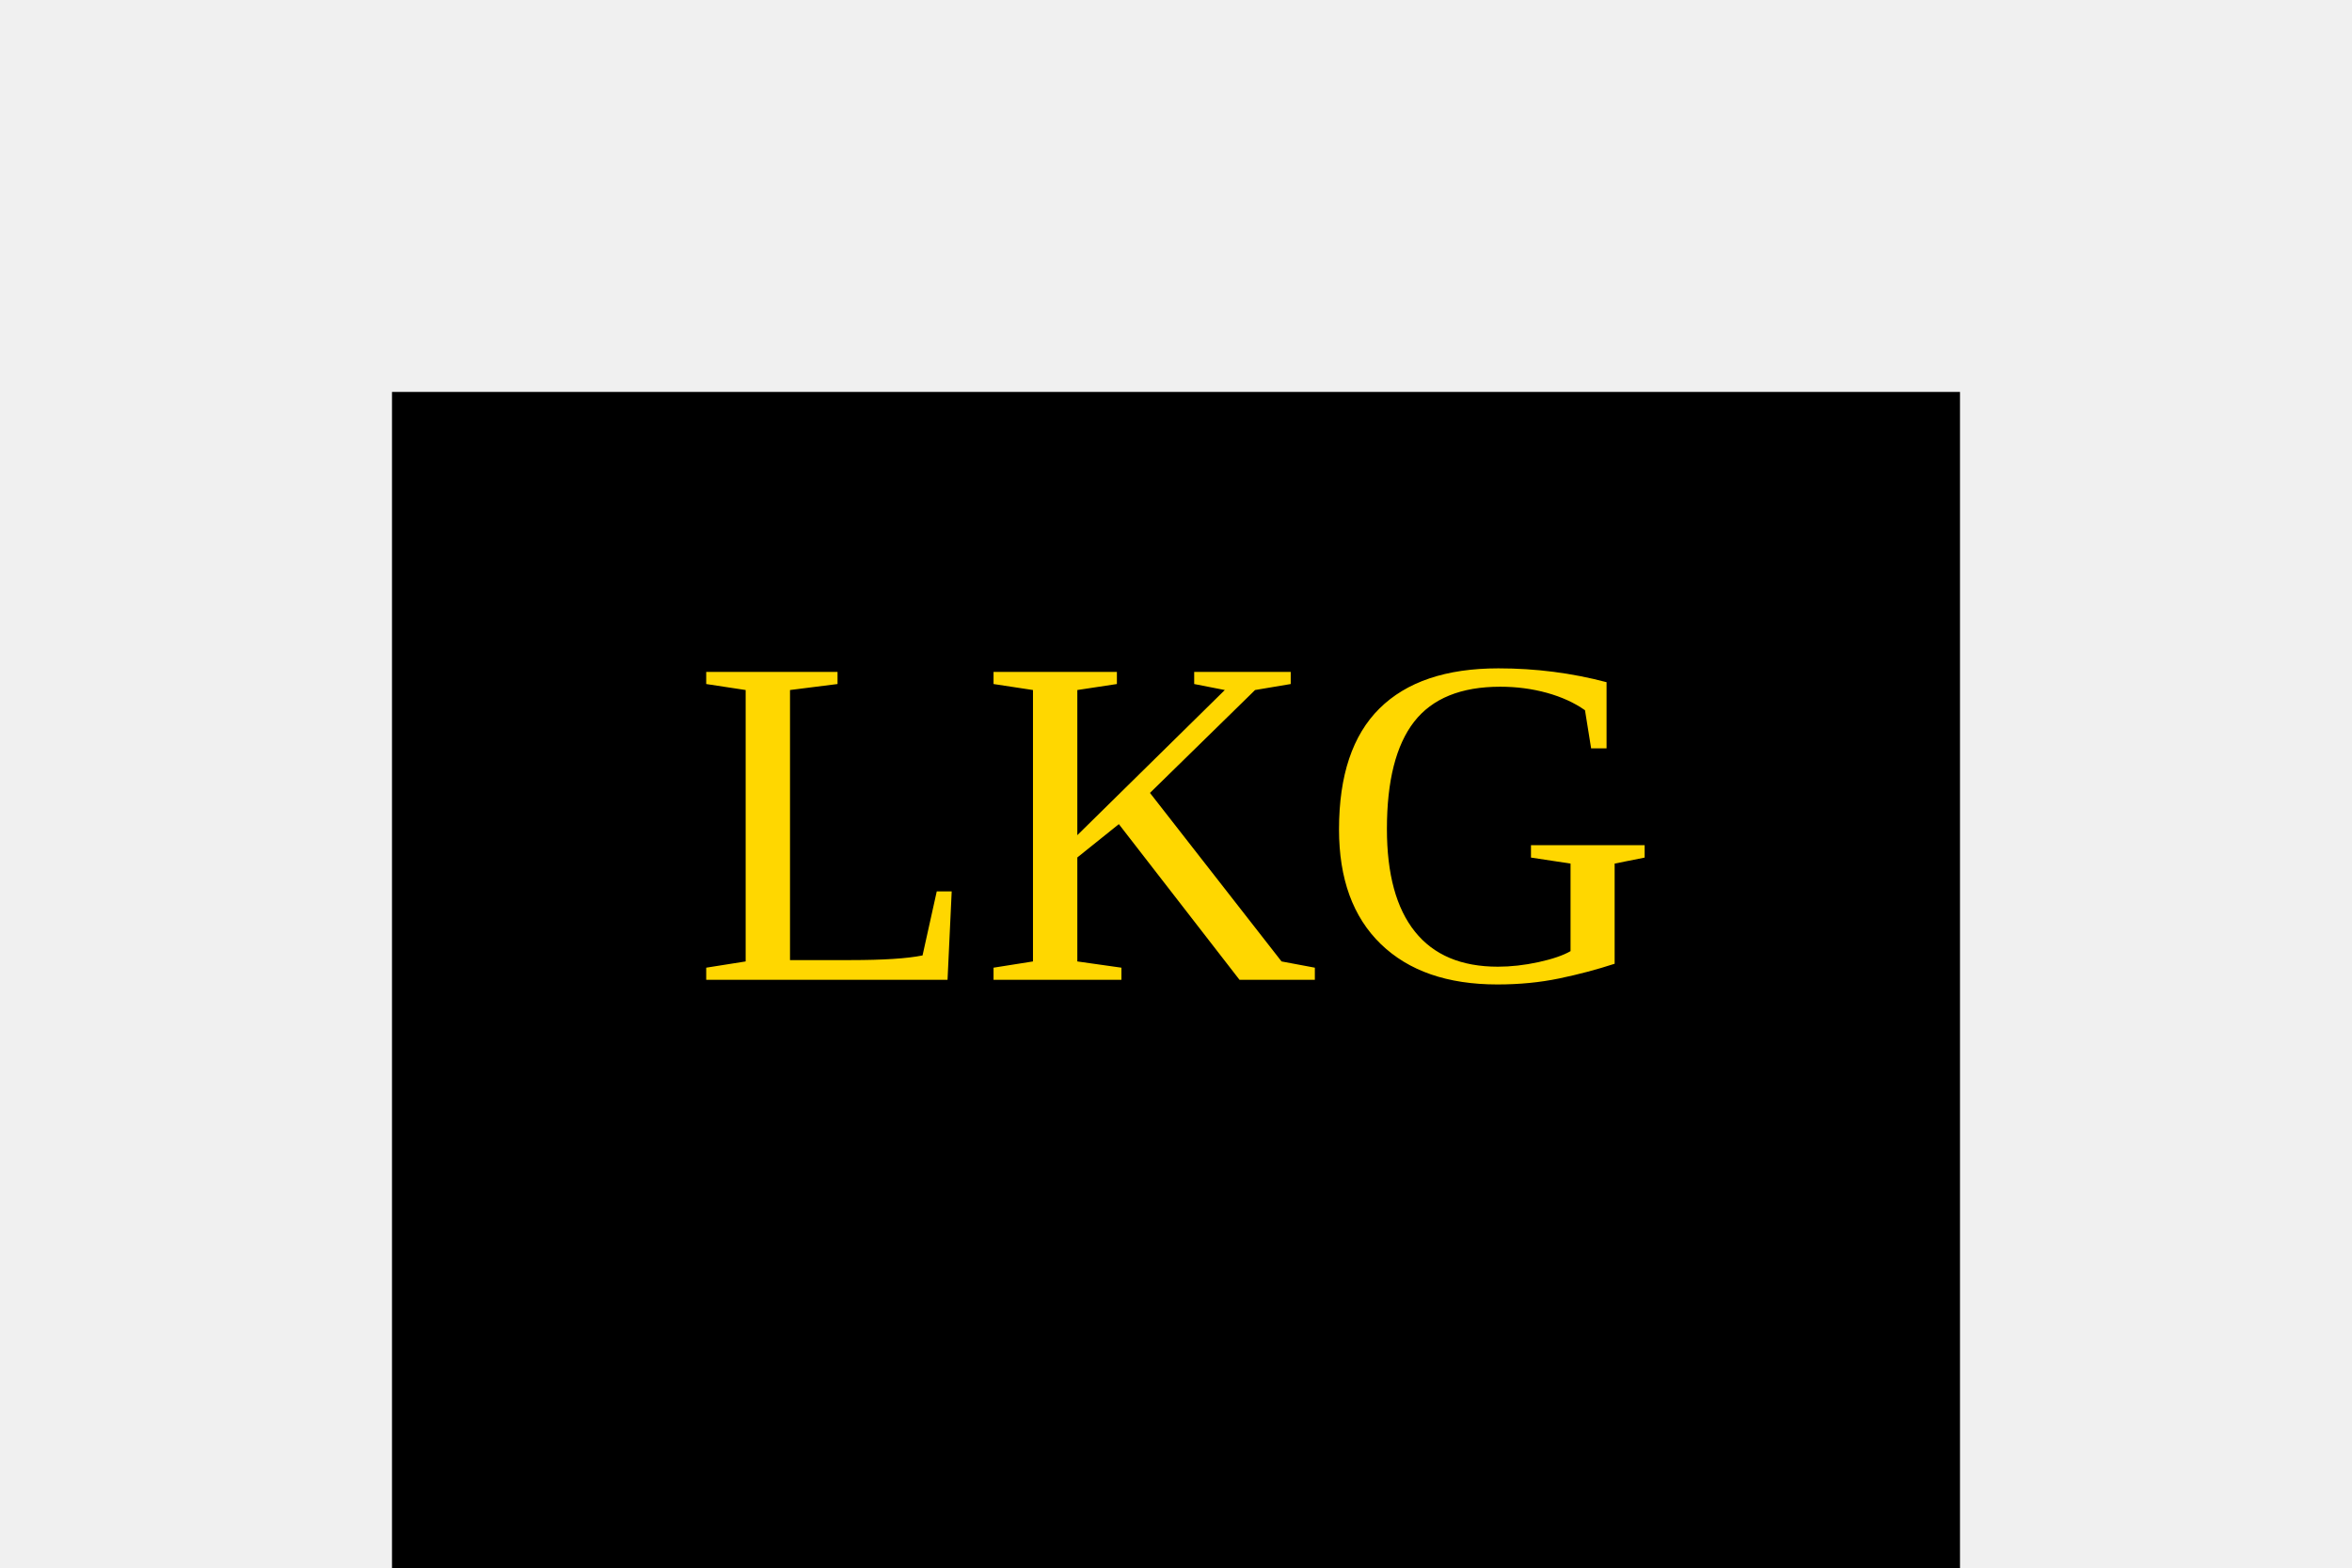
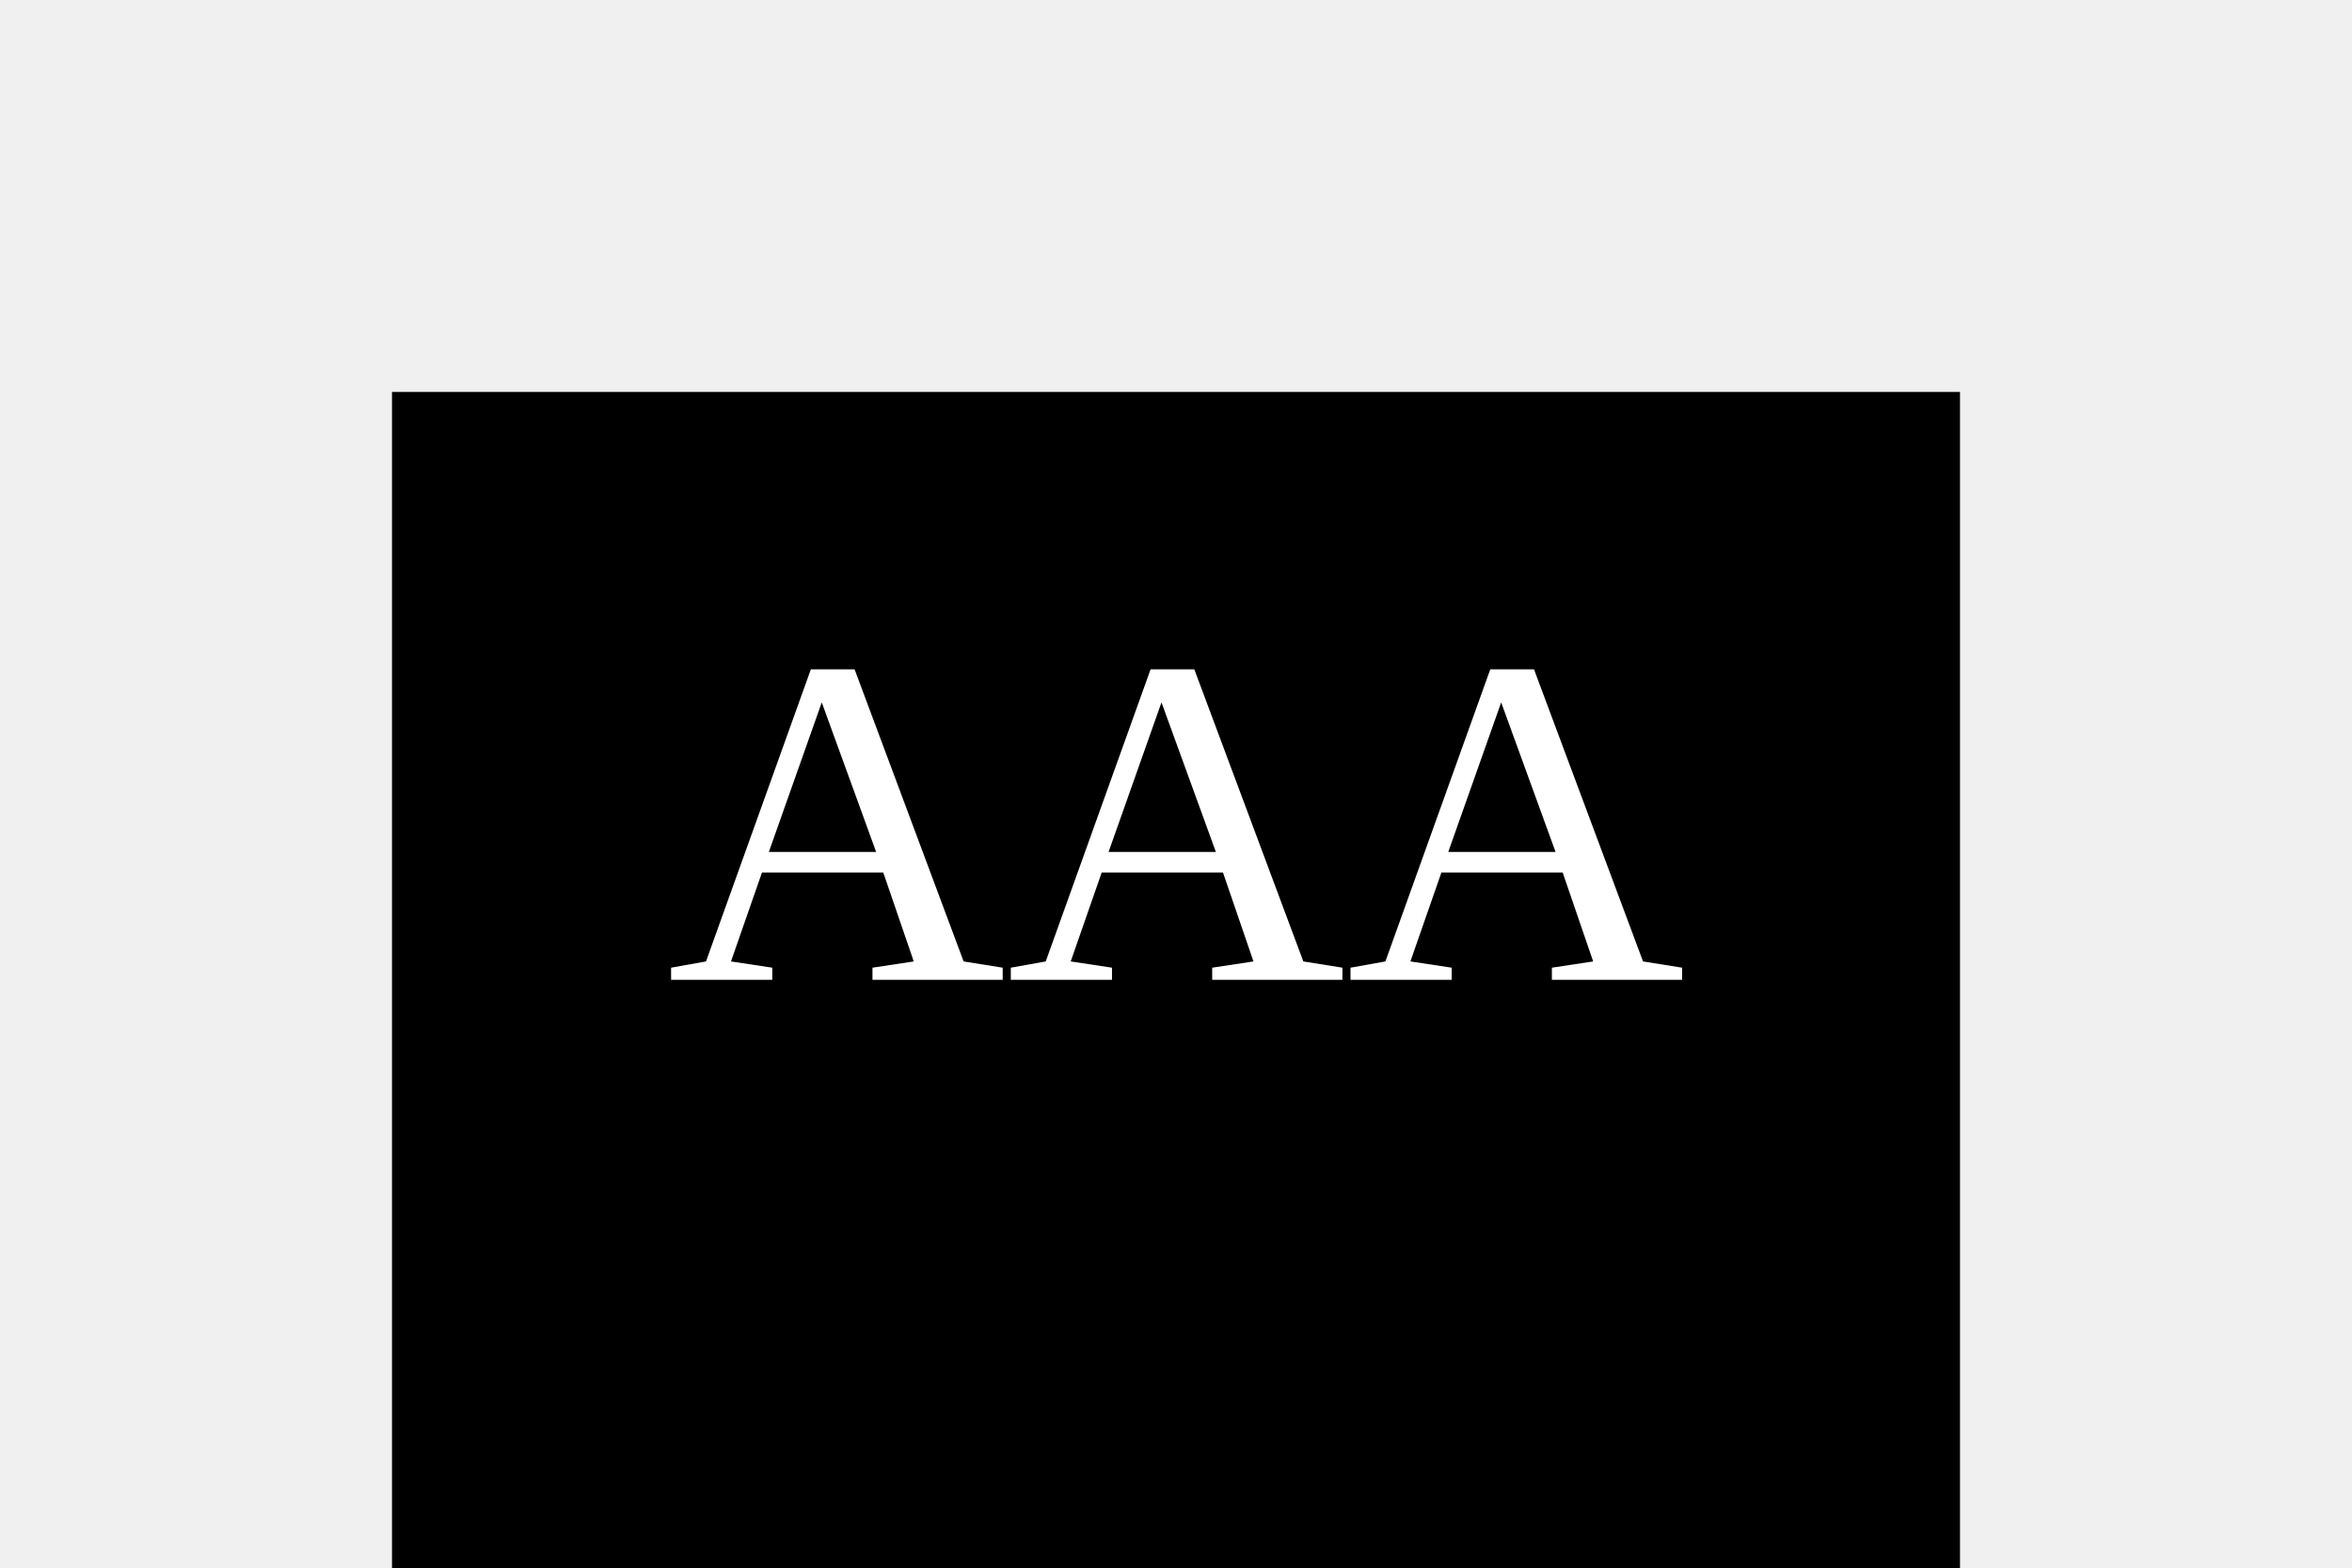
<svg xmlns="http://www.w3.org/2000/svg" version="1.1" width="300" height="200">
  <rect x="50" y="50" width="200" height="200" fill="black" />
-   <text x="150" y="125" font-size="60" text-anchor="middle" fill="gold">LKG</text>
+   <text x="150" y="125" font-size="60" text-anchor="middle" fill="white">AAA</text>
</svg>
